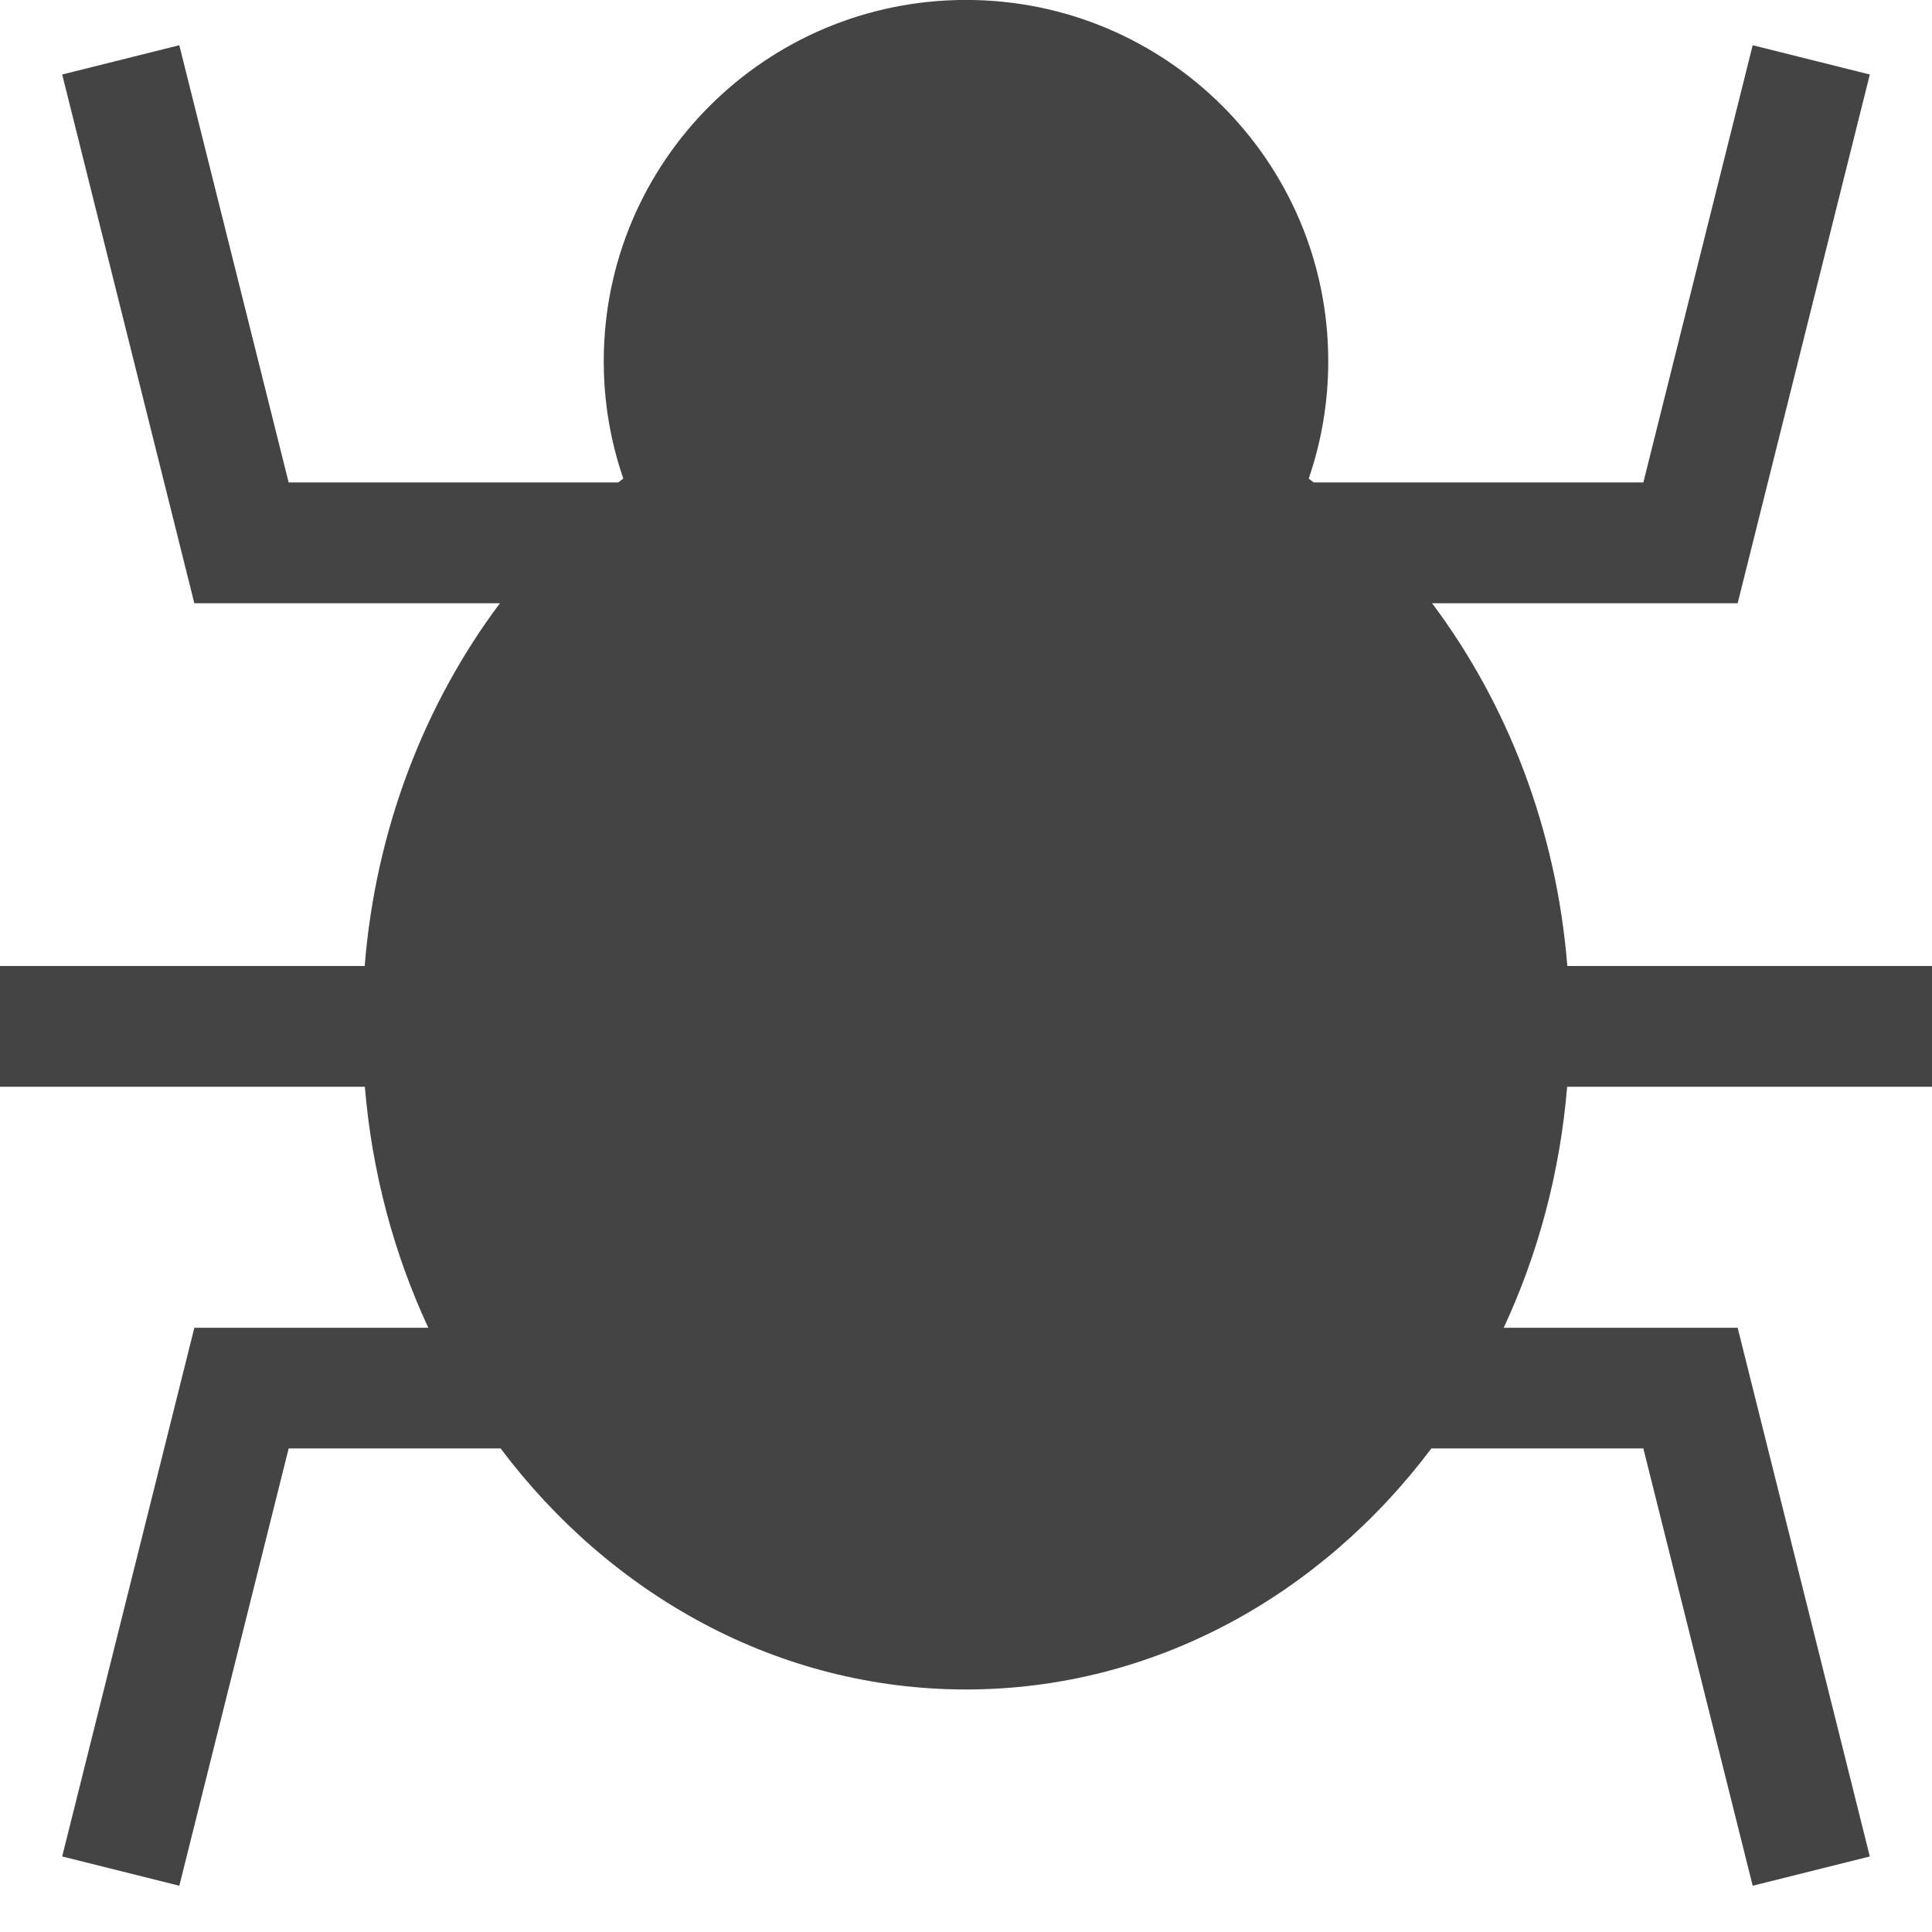
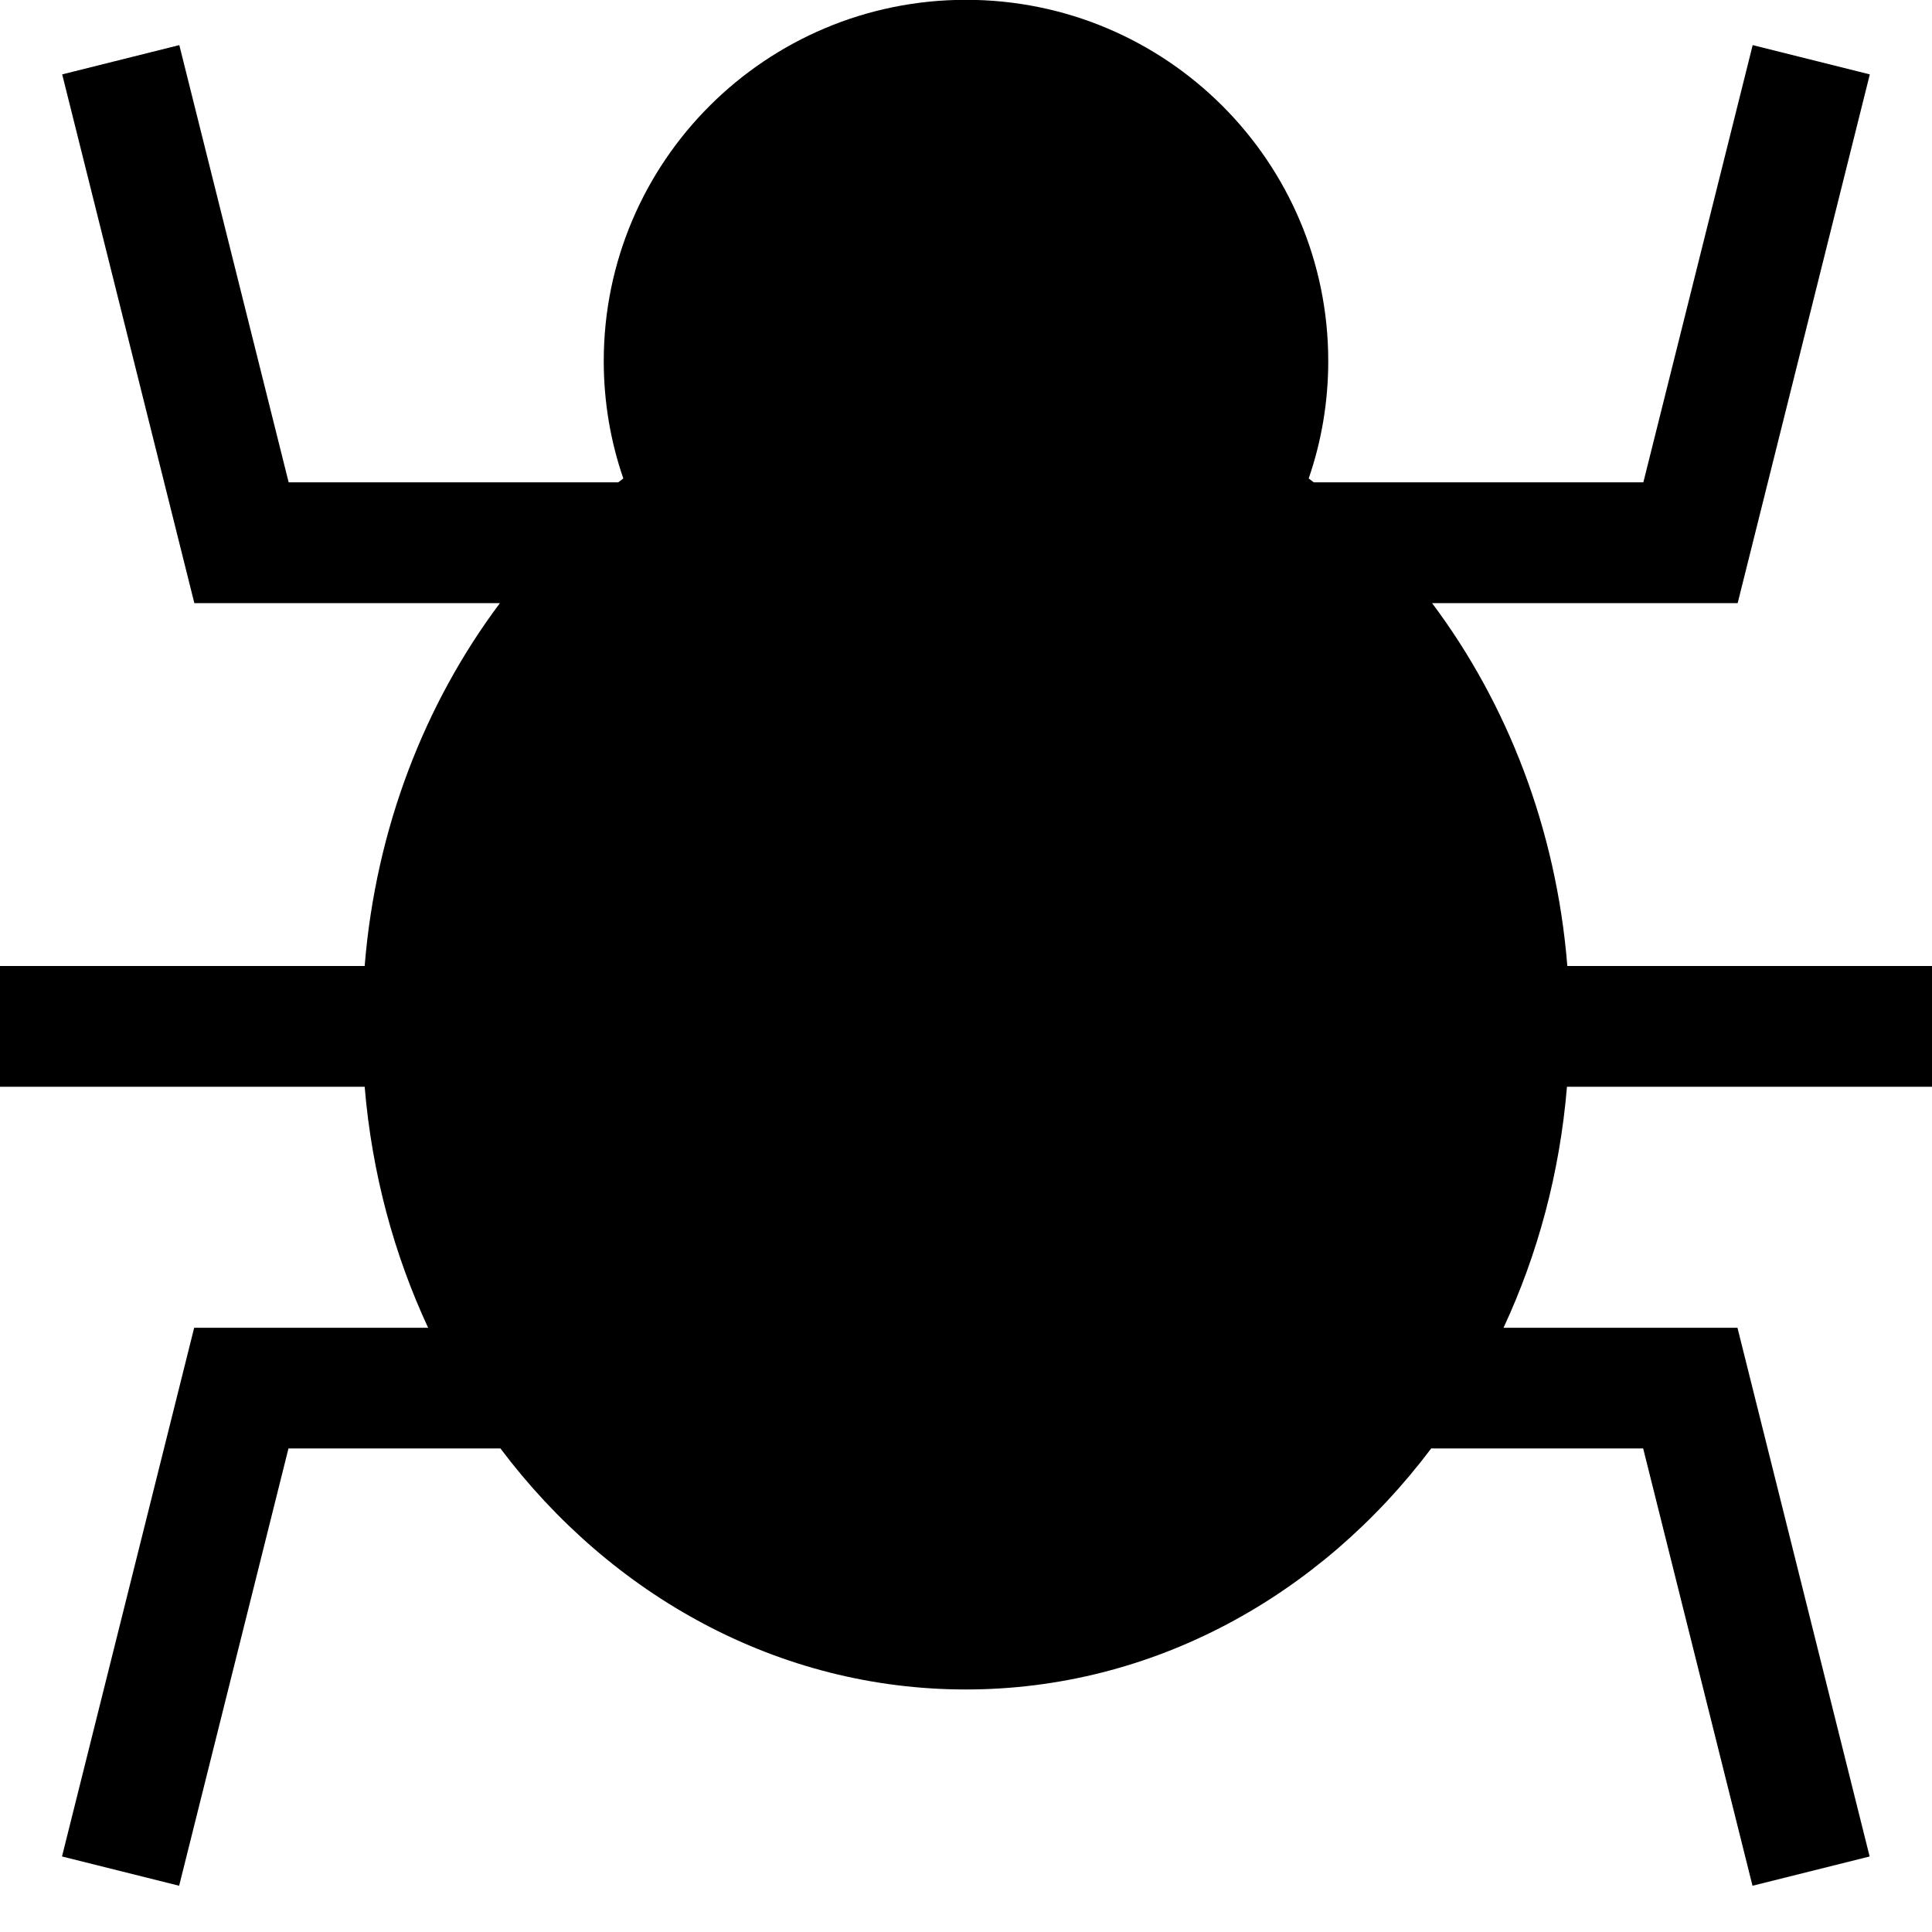
- <svg xmlns="http://www.w3.org/2000/svg" version="1.1" width="32" height="32" viewBox="0 0 32 32">
-   <path fill="#444444" d="M32 18v-2h-6.040c-0.183-2.271-0.993-4.345-2.24-6.008h5.061l2.189-8.758-1.94-0.485-1.811 7.242h-5.459c-0.028-0.022-0.056-0.043-0.084-0.064 0.21-0.609 0.324-1.263 0.324-1.944 0-3.305-2.686-5.984-6-5.984s-6 2.679-6 5.984c0 0.68 0.114 1.334 0.324 1.944-0.028 0.021-0.056 0.043-0.084 0.064h-5.459l-1.811-7.242-1.94 0.485 2.189 8.758h5.061c-1.246 1.663-2.056 3.736-2.24 6.008h-6.040v2h6.043c0.119 1.427 0.485 2.775 1.051 3.992h-3.875l-2.189 8.757 1.94 0.485 1.811-7.243h3.511c1.834 2.439 4.606 3.992 7.708 3.992s5.874-1.554 7.708-3.992h3.511l1.811 7.243 1.94-0.485-2.189-8.757h-3.875c0.567-1.217 0.932-2.565 1.051-3.992h6.043z" />
+ <svg xmlns="http://www.w3.org/2000/svg" viewBox="0 0 32 32">
+   <path d="m32 18v-2h-6.04c-.183-2.271-.993-4.345-2.24-6.01h5.061l2.189-8.758-1.94-.485-1.811 7.242h-5.459c-.028-.022-.056-.043-.084-.064.21-.609.324-1.263.324-1.944 0-3.305-2.686-5.984-6-5.984s-6 2.679-6 5.984c0 .68.114 1.334.324 1.944-.028.021-.056.043-.084.064h-5.459l-1.811-7.242-1.94.485 2.189 8.758h5.061c-1.246 1.663-2.056 3.736-2.24 6.01h-6.04v2h6.04c.119 1.427.485 2.775 1.051 3.992h-3.875l-2.189 8.757 1.94.485 1.811-7.243h3.511c1.834 2.439 4.606 3.992 7.708 3.992s5.874-1.554 7.708-3.992h3.511l1.811 7.243 1.94-.485-2.189-8.757h-3.875c.567-1.217.932-2.565 1.051-3.992h6.04" />
</svg>
